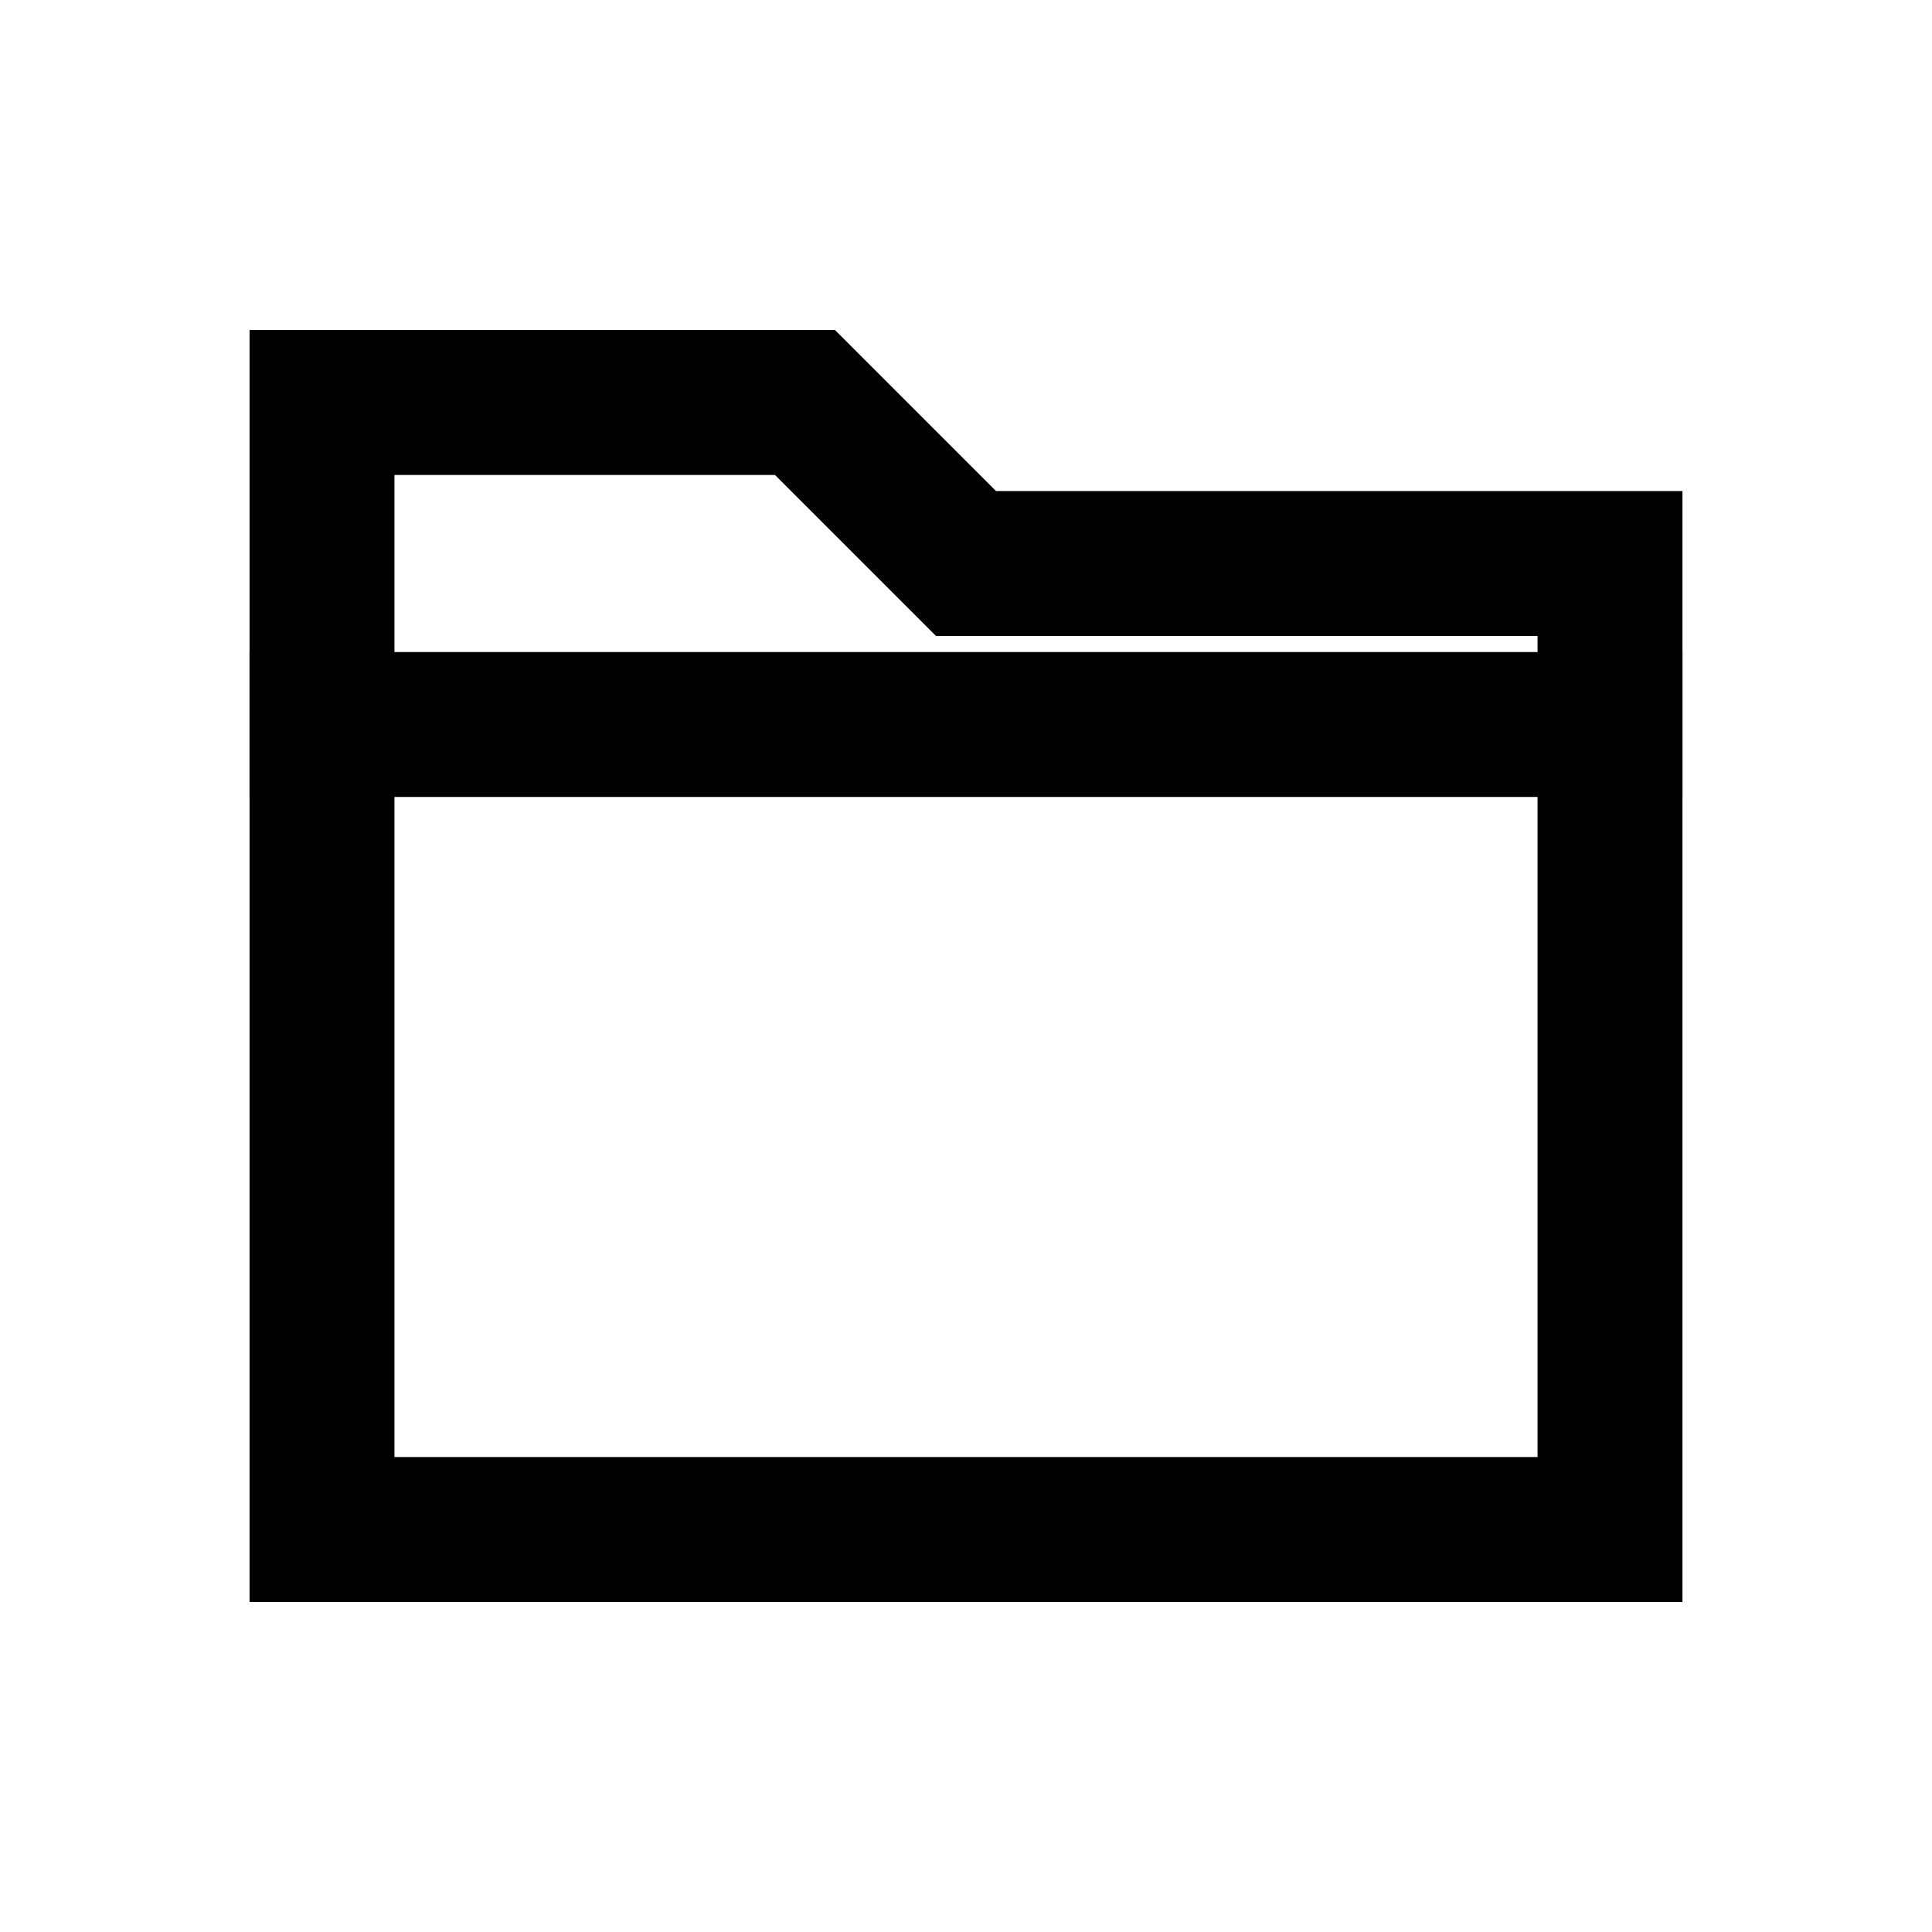
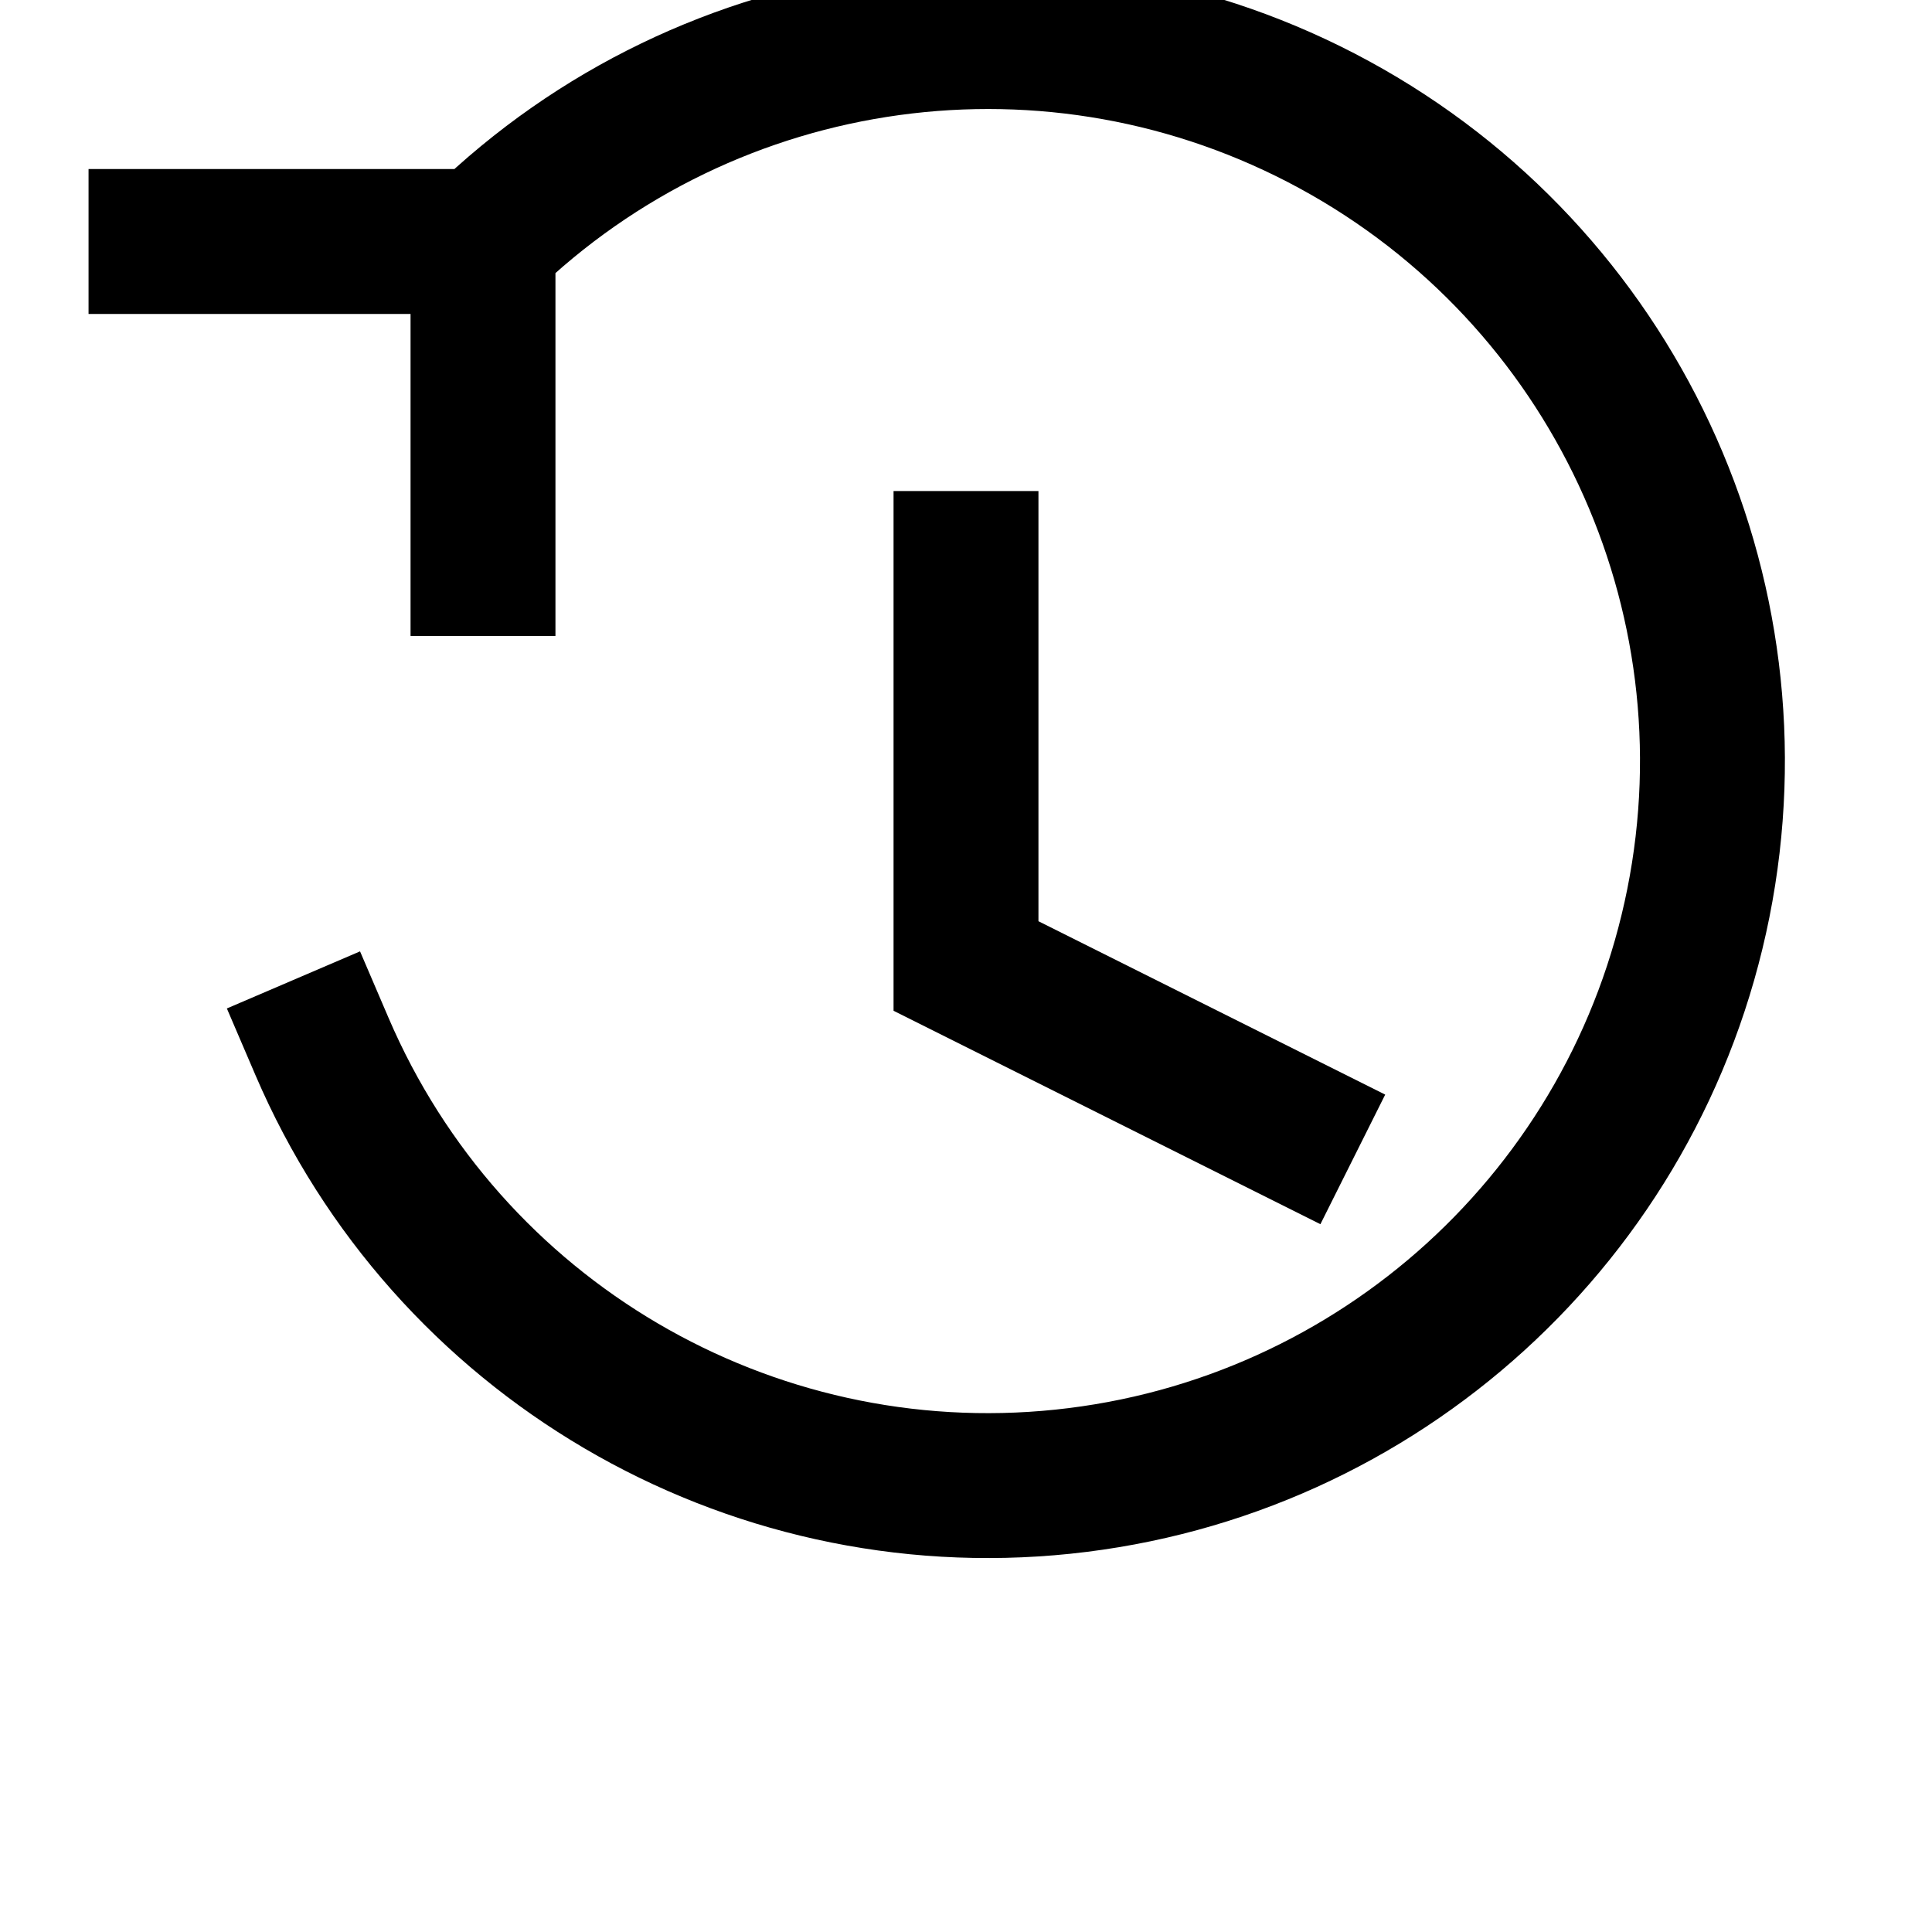
<svg xmlns="http://www.w3.org/2000/svg" viewBox="0 0 24 24" fill="none" stroke="currentColor" stroke-width="1.8" stroke-linecap="square" stroke-linejoin="miter">
-   <path d="M4 5h6l2 2h8v12H4z" />
-   <path d="M4 9h16" />
+   <path d="M6 7V3M6 3H2M6 3a9 9 0 1 1-2 10" />
+   <path d="M12 7v5l4 2" />
</svg>
